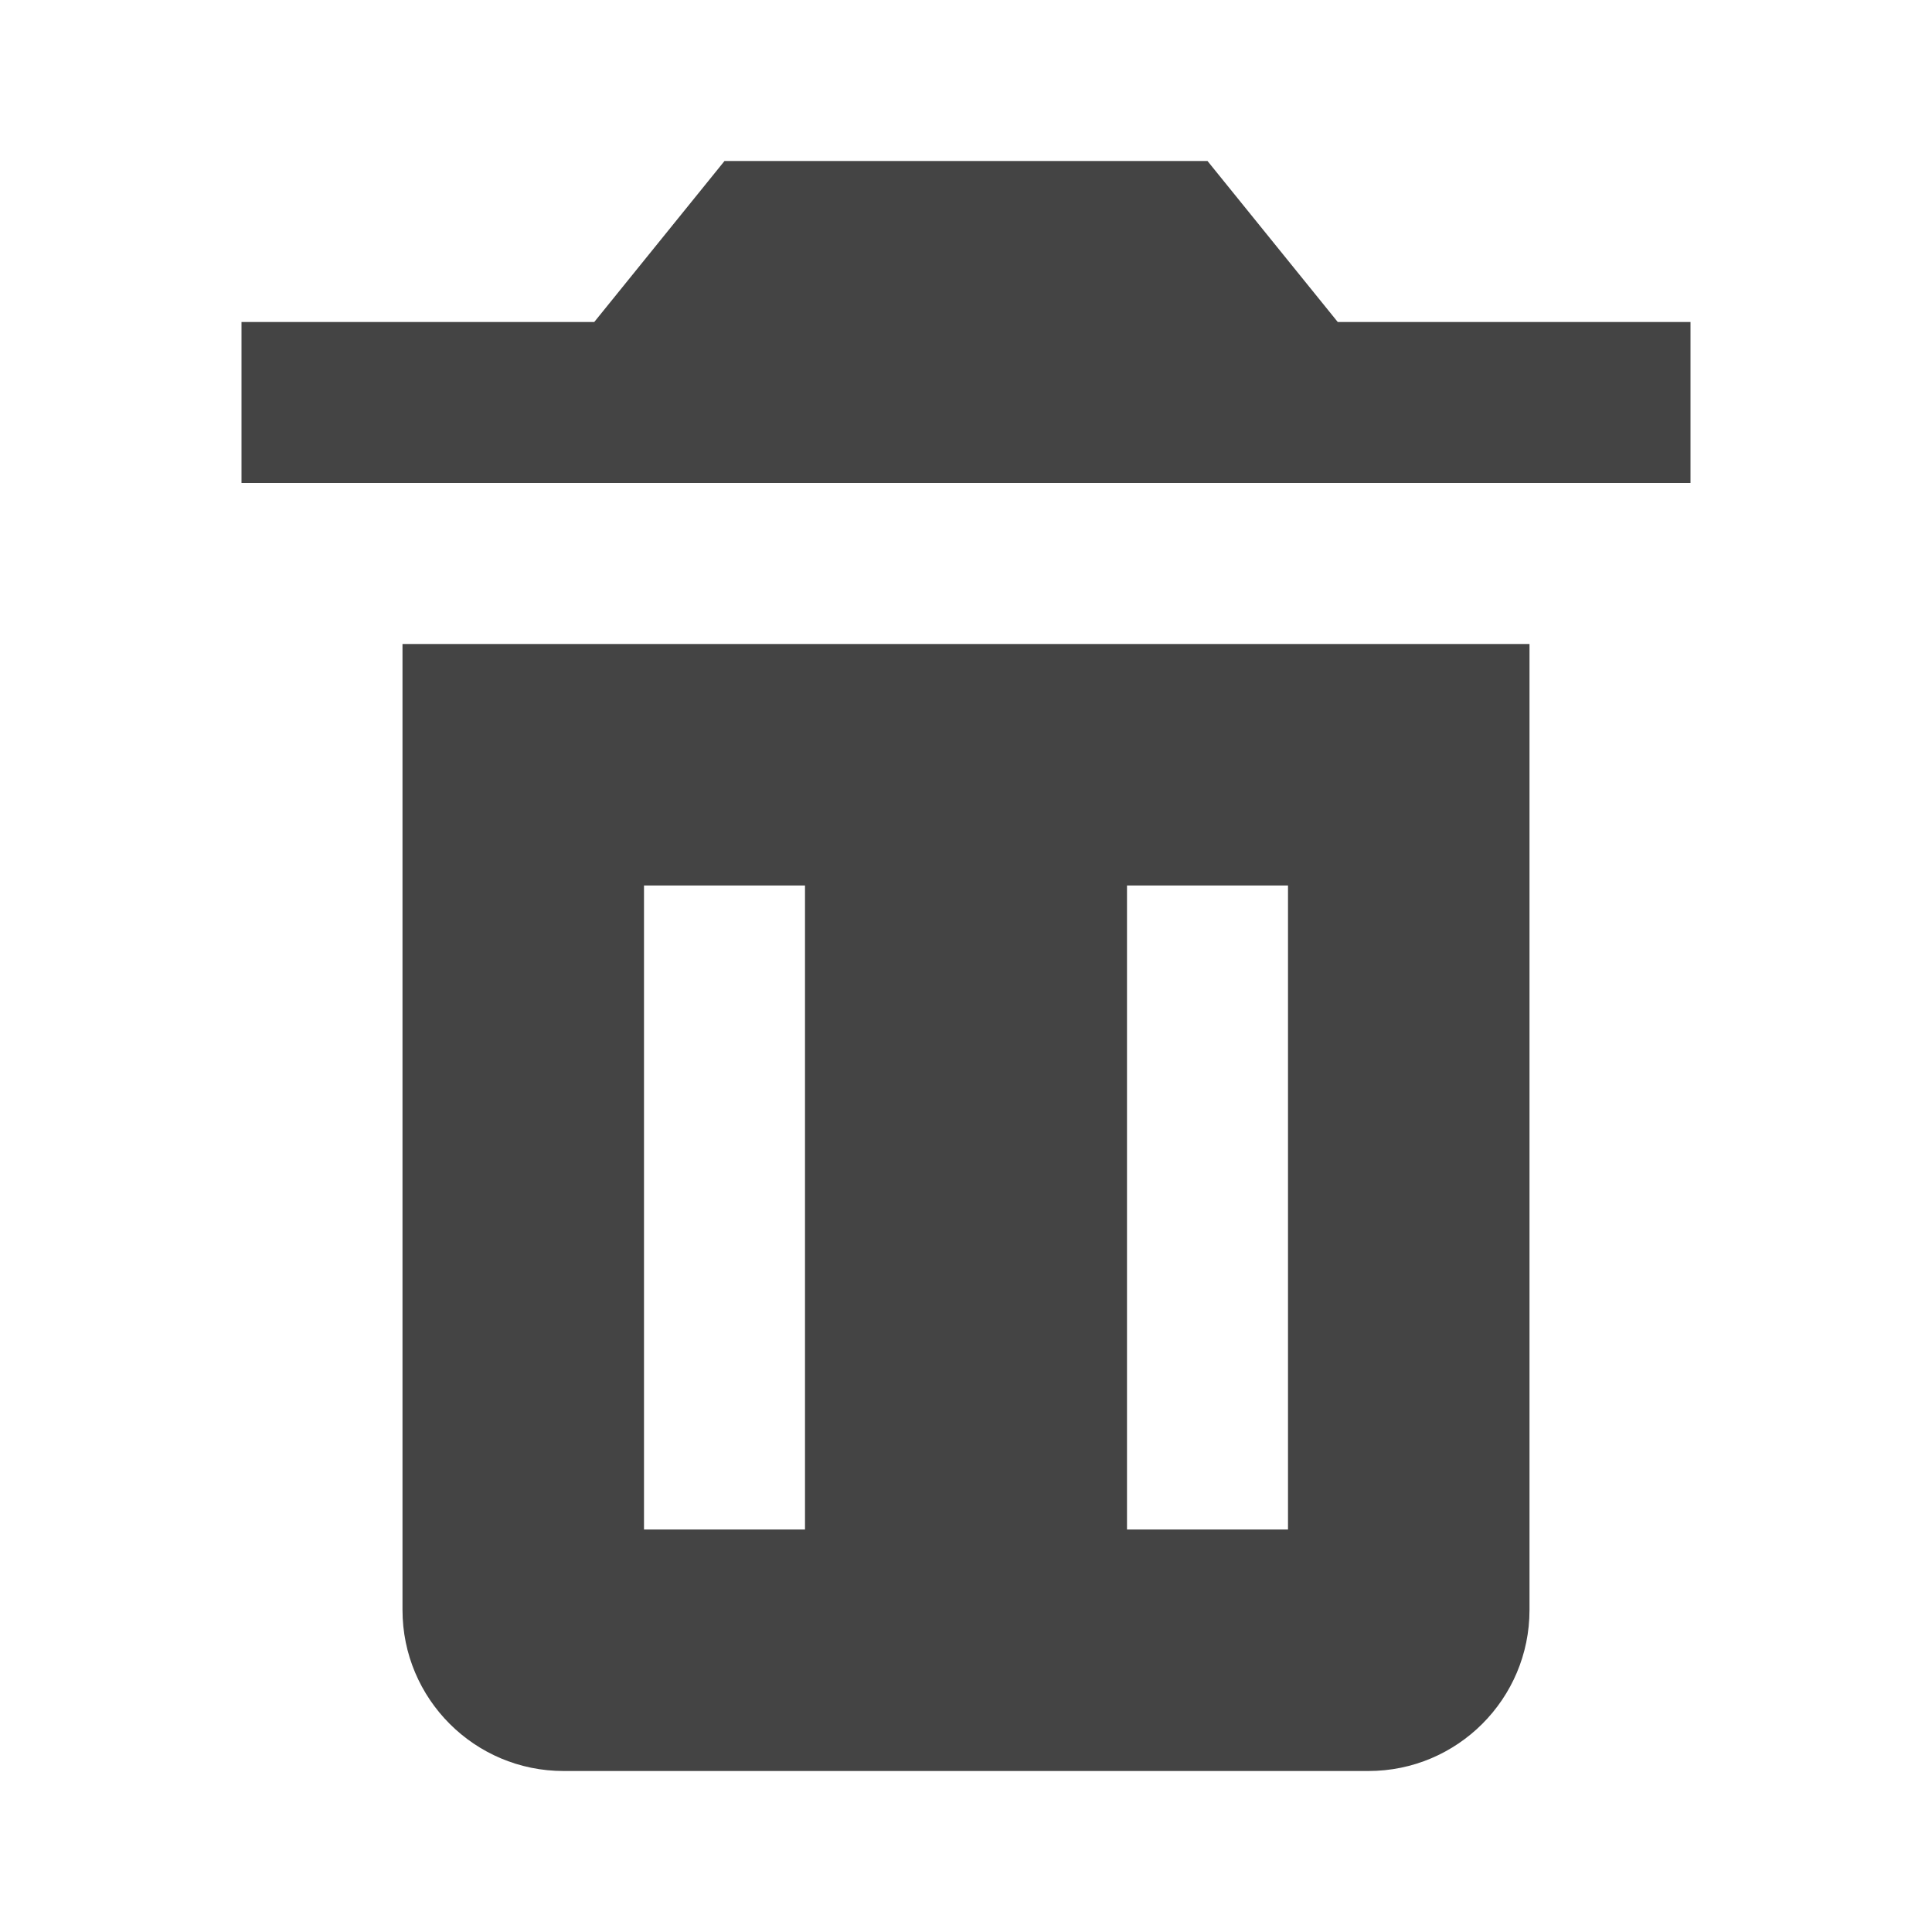
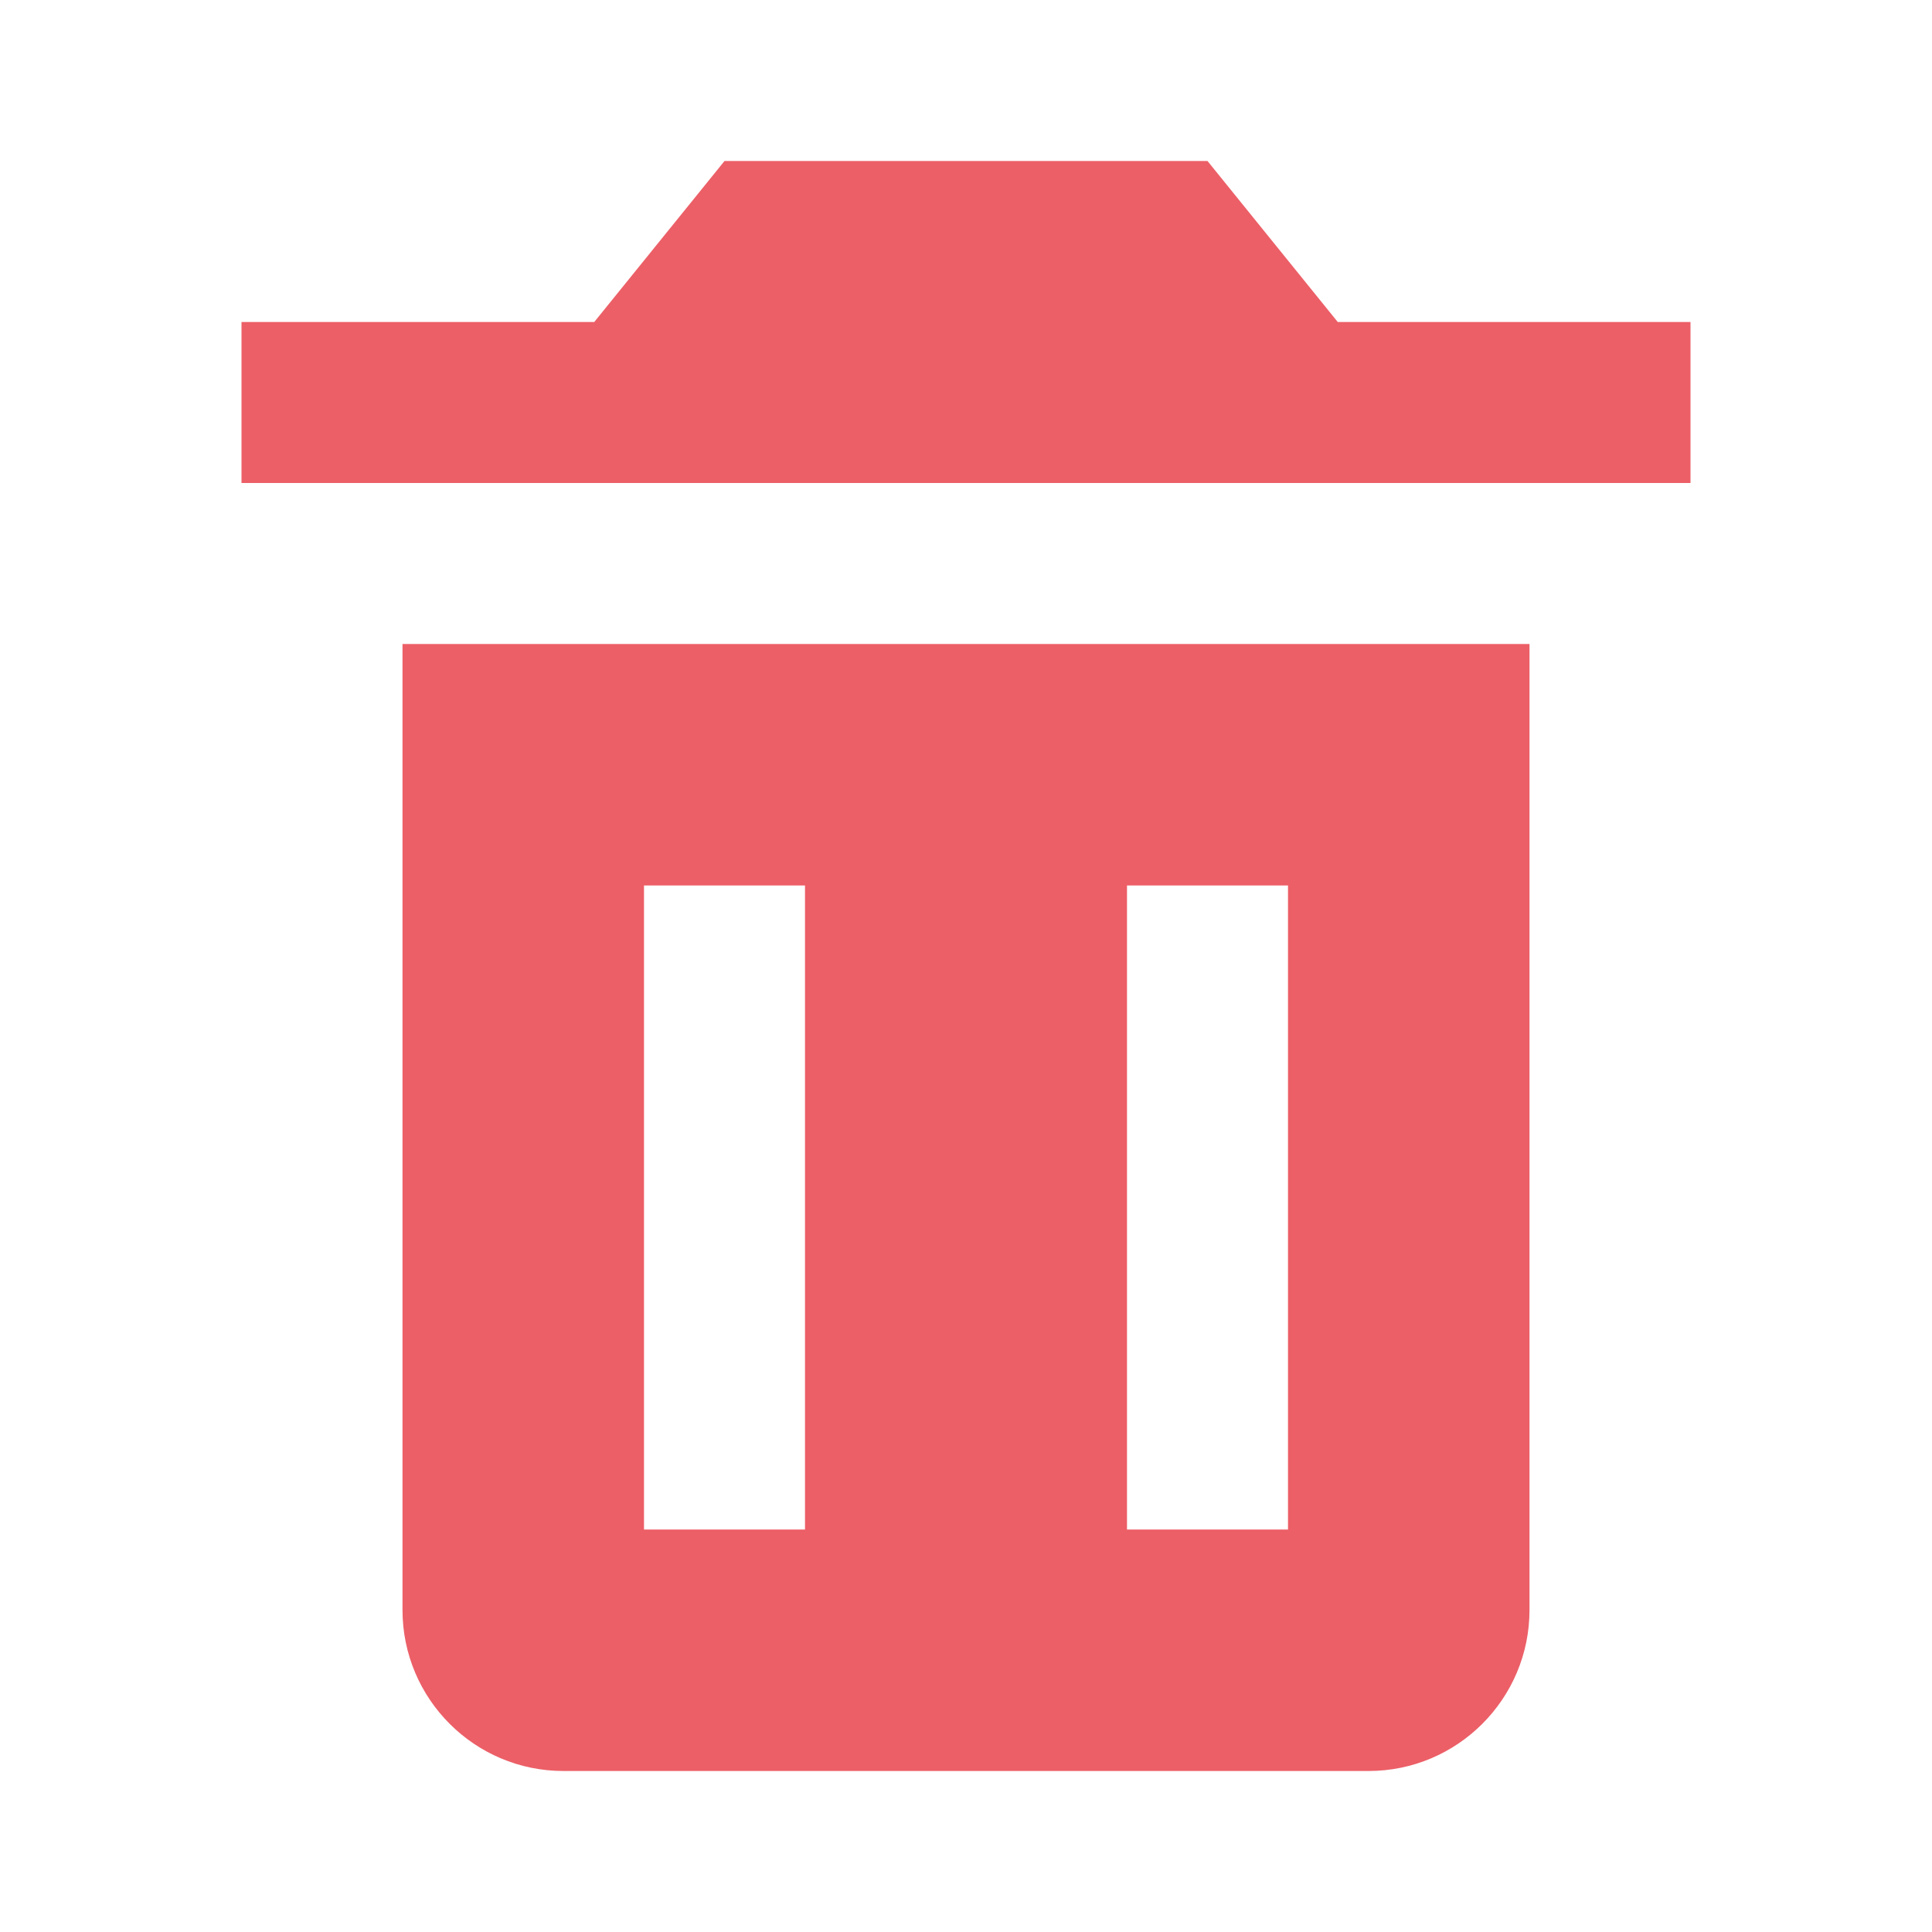
<svg xmlns="http://www.w3.org/2000/svg" width="24" height="24" viewBox="0 0 24 24">
-   <path fill="#444444" d="M5 8v12c0 1.104.896 2 2 2h10c1.104 0 2-.896 2-2V8c0 0-.447 0-1 0H6C5.447 8 5 8 5 8zM14 11h2v8h-2V11zM8 11h2v8H8V11zM16 6L21 6 21 4 16.618 4 15 2 9 2 7.382 4 3 4 3 6 8 6z" />
+   <path fill="#EC5F67" d="M5 8v12c0 1.104.896 2 2 2h10c1.104 0 2-.896 2-2V8c0 0-.447 0-1 0H6C5.447 8 5 8 5 8zM14 11h2v8h-2V11zM8 11h2v8H8V11zM16 6L21 6 21 4 16.618 4 15 2 9 2 7.382 4 3 4 3 6 8 6z" />
</svg>
